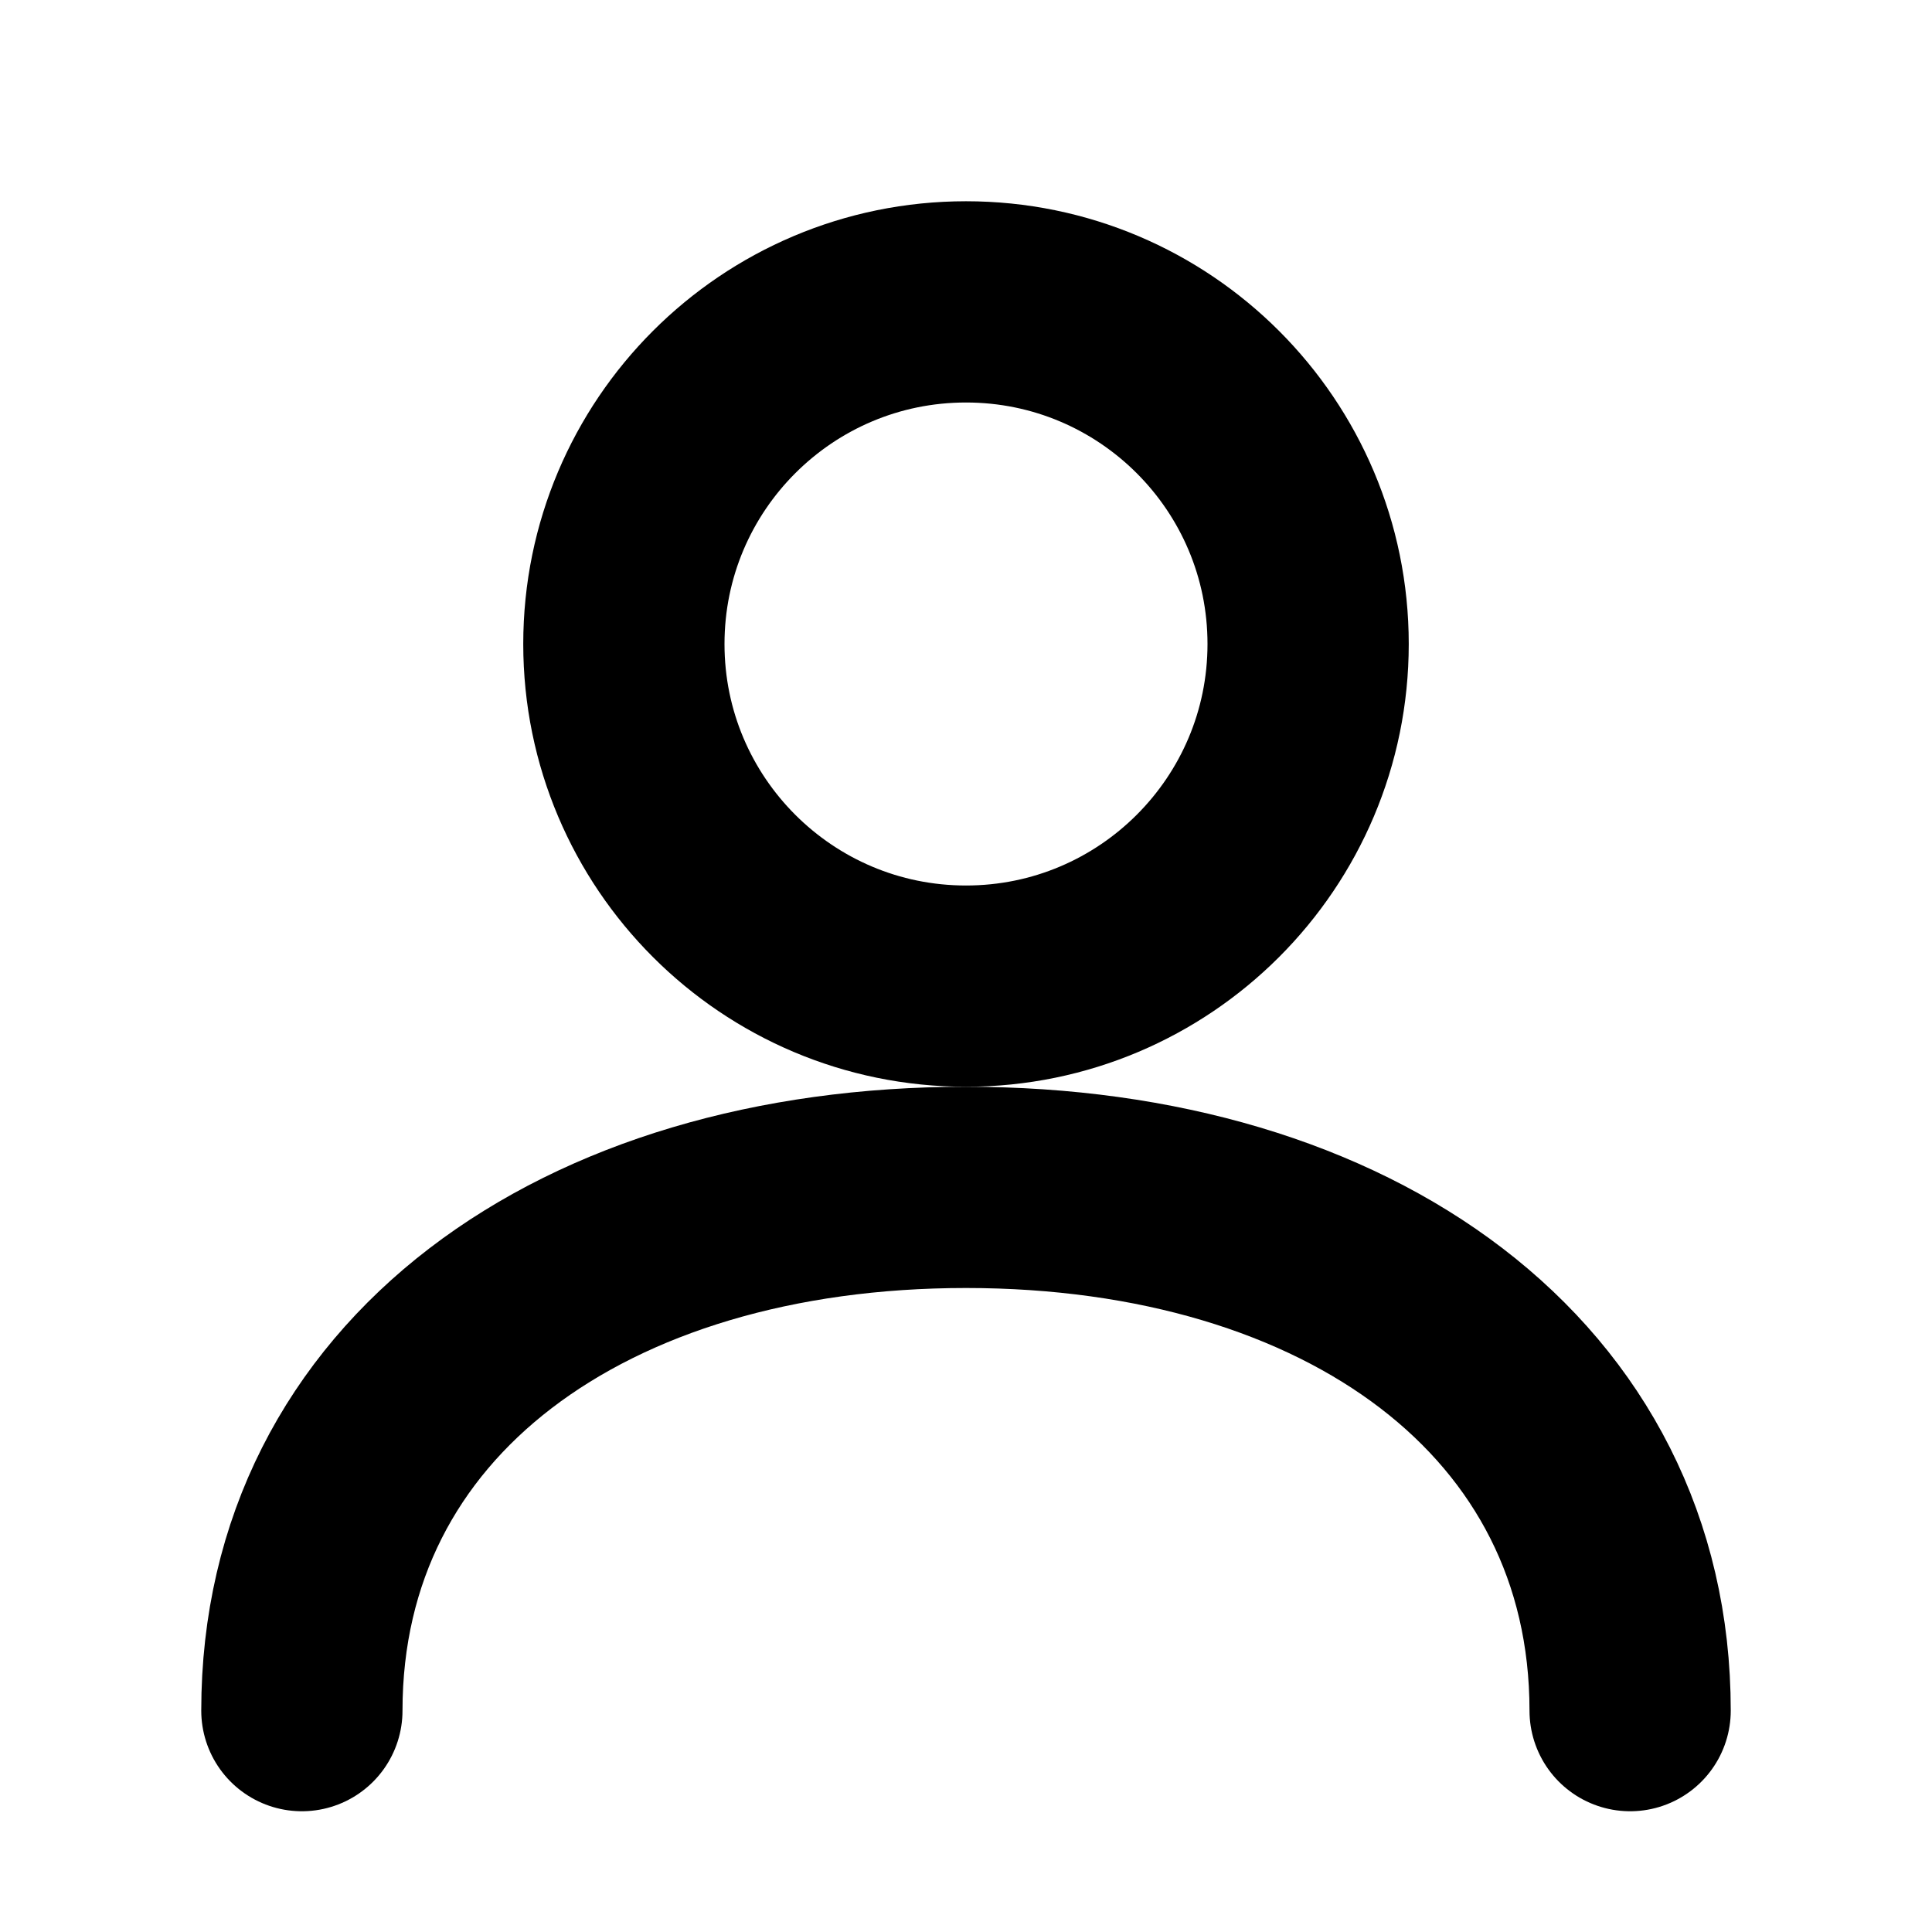
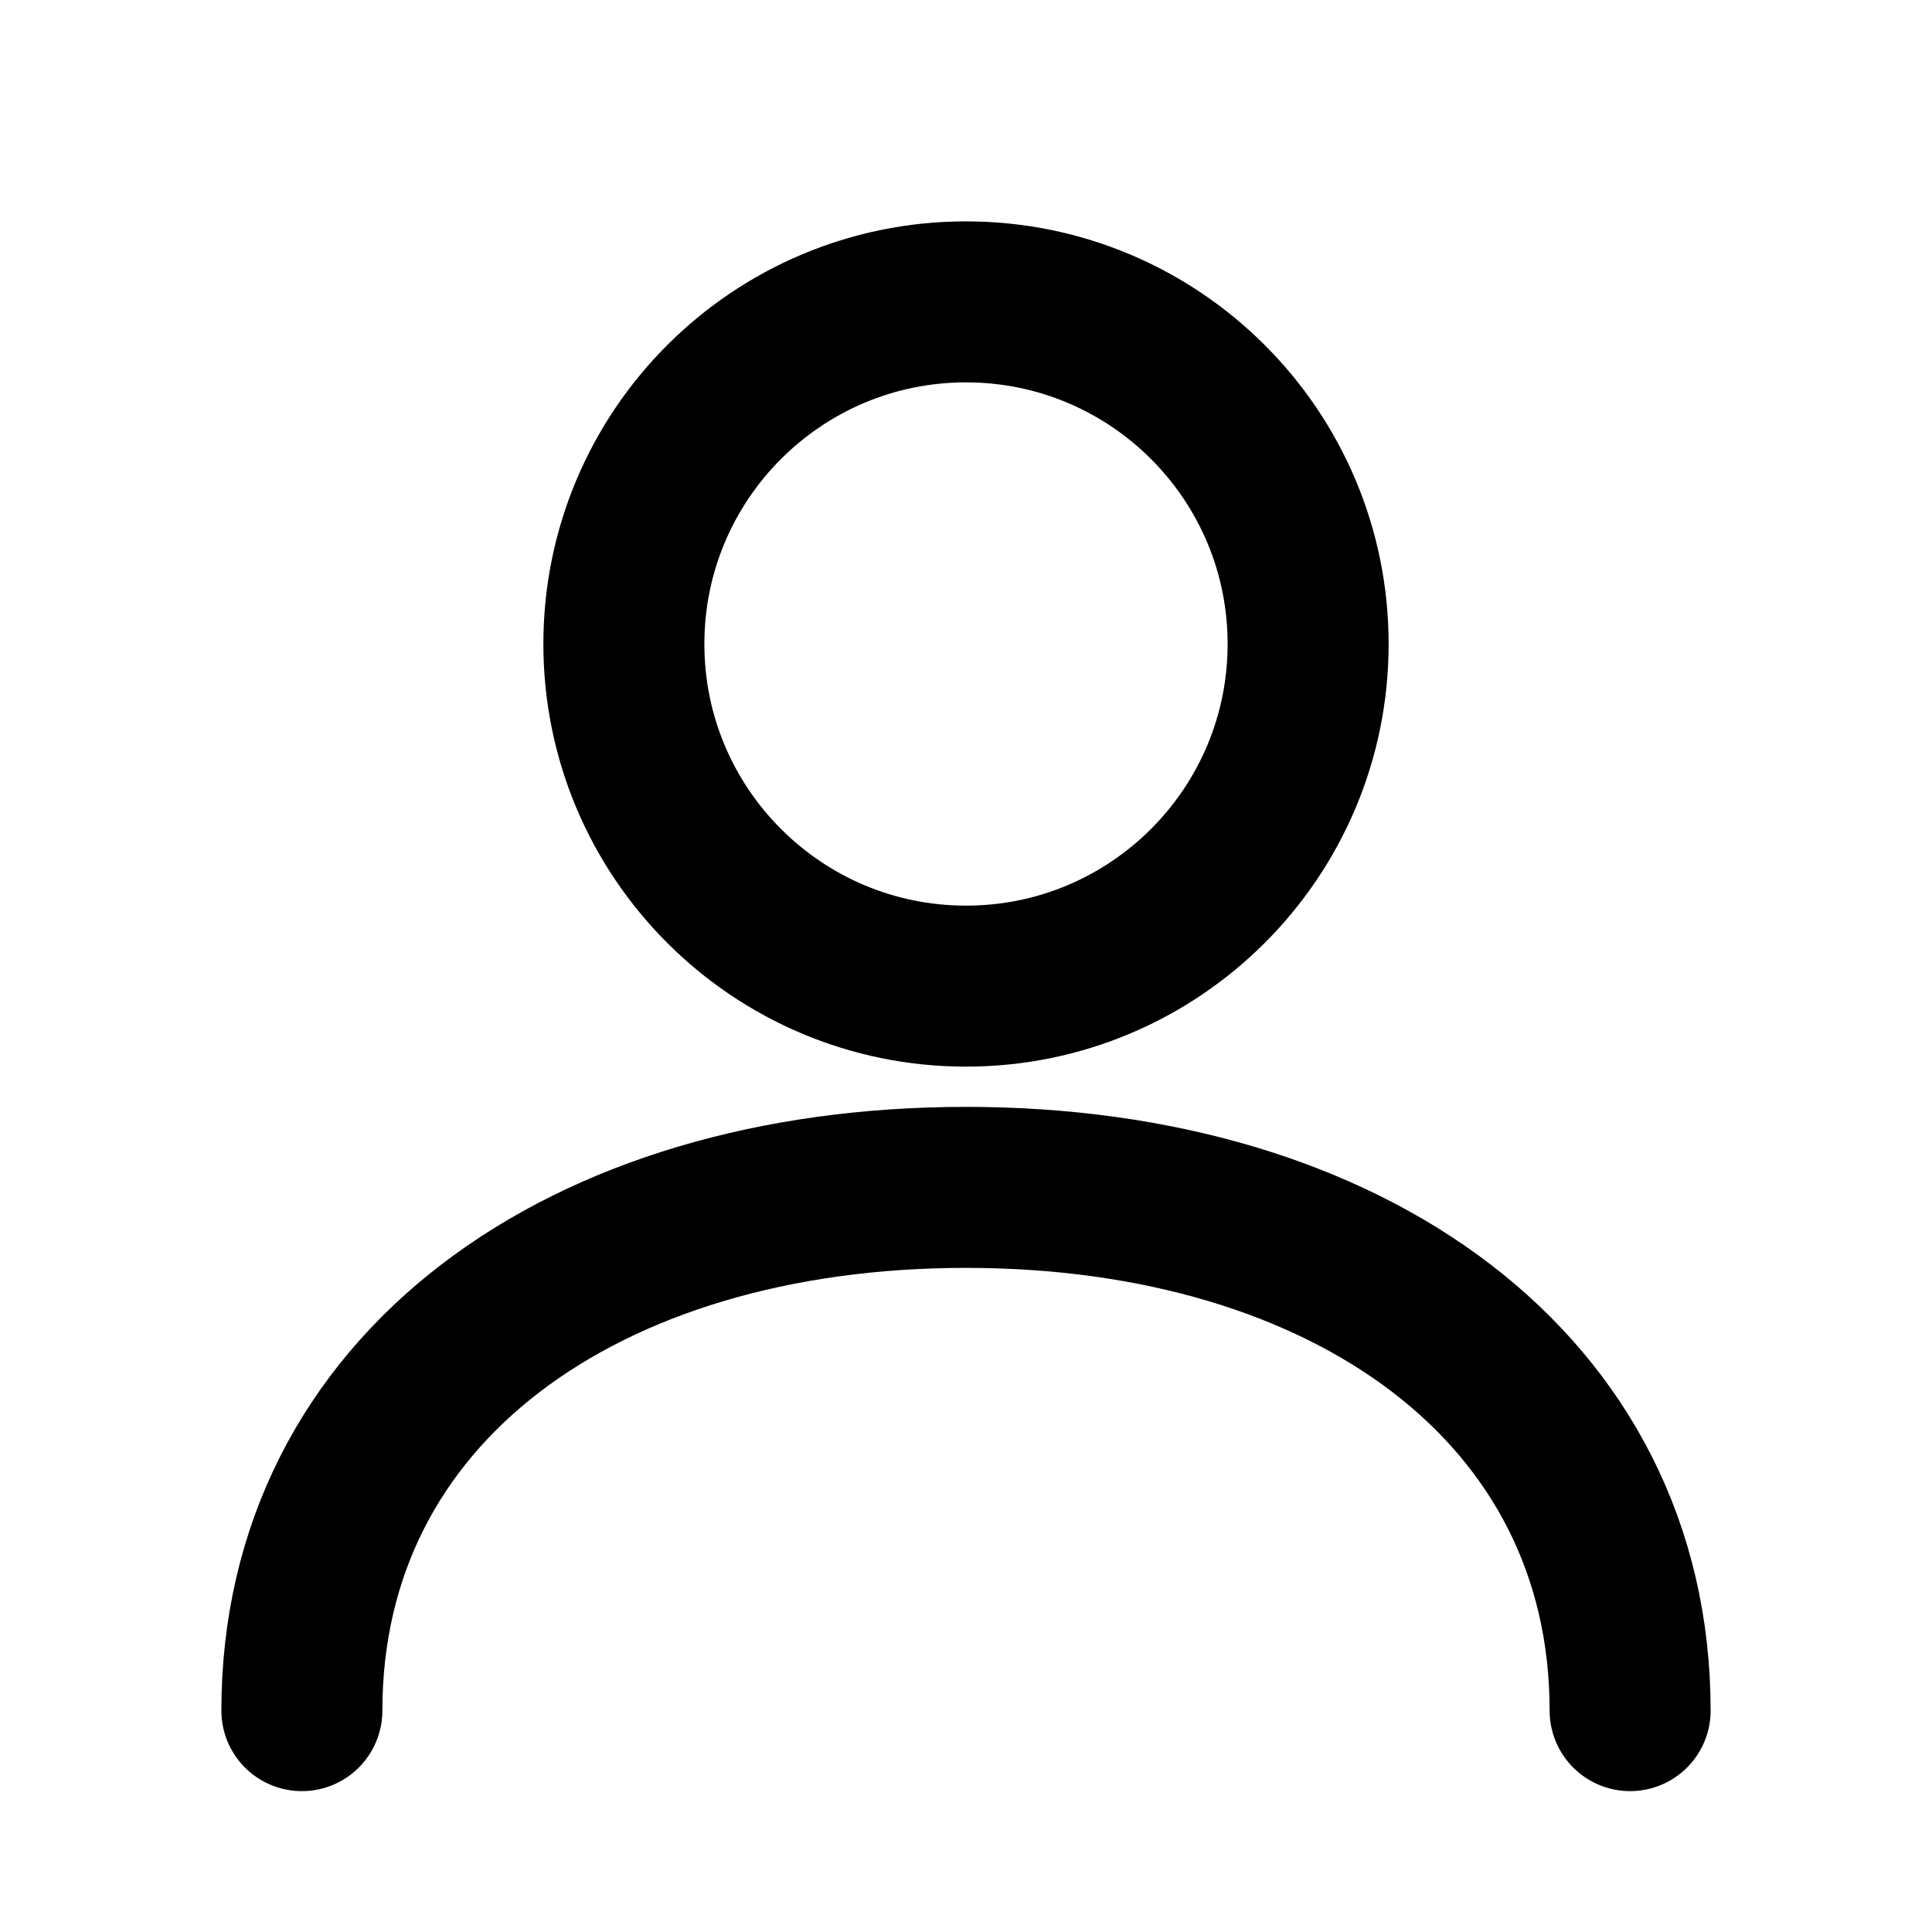
<svg xmlns="http://www.w3.org/2000/svg" width="24" height="24" viewBox="0 0 24 24" fill="none">
-   <path d="M12 12.25C14.347 12.25 16.25 10.347 16.25 8C16.25 5.653 14.347 3.75 12 3.75C9.653 3.75 7.75 5.653 7.75 8C7.75 10.347 9.653 12.25 12 12.25Z" stroke="currentColor" stroke-width="2.5" stroke-linejoin="round" />
-   <path d="M3.75 21.25C3.75 17.25 7.25 14.75 12 14.75C16.75 14.75 20.25 17.25 20.25 21.25" stroke="currentColor" stroke-width="2.5" stroke-linecap="round" stroke-linejoin="round" />
+   <path d="M12 12.25C14.347 12.25 16.25 10.347 16.25 8C16.25 5.653 14.347 3.75 12 3.75C9.653 3.75 7.75 5.653 7.75 8C7.75 10.347 9.653 12.25 12 12.25Z" stroke="currentColor" stroke-width="2.0" stroke-linejoin="round" />
+   <path d="M3.75 21.25C3.75 17.25 7.25 14.75 12 14.75C16.75 14.75 20.25 17.25 20.25 21.25" stroke="currentColor" stroke-width="2.0" stroke-linecap="round" stroke-linejoin="round" />
</svg>
